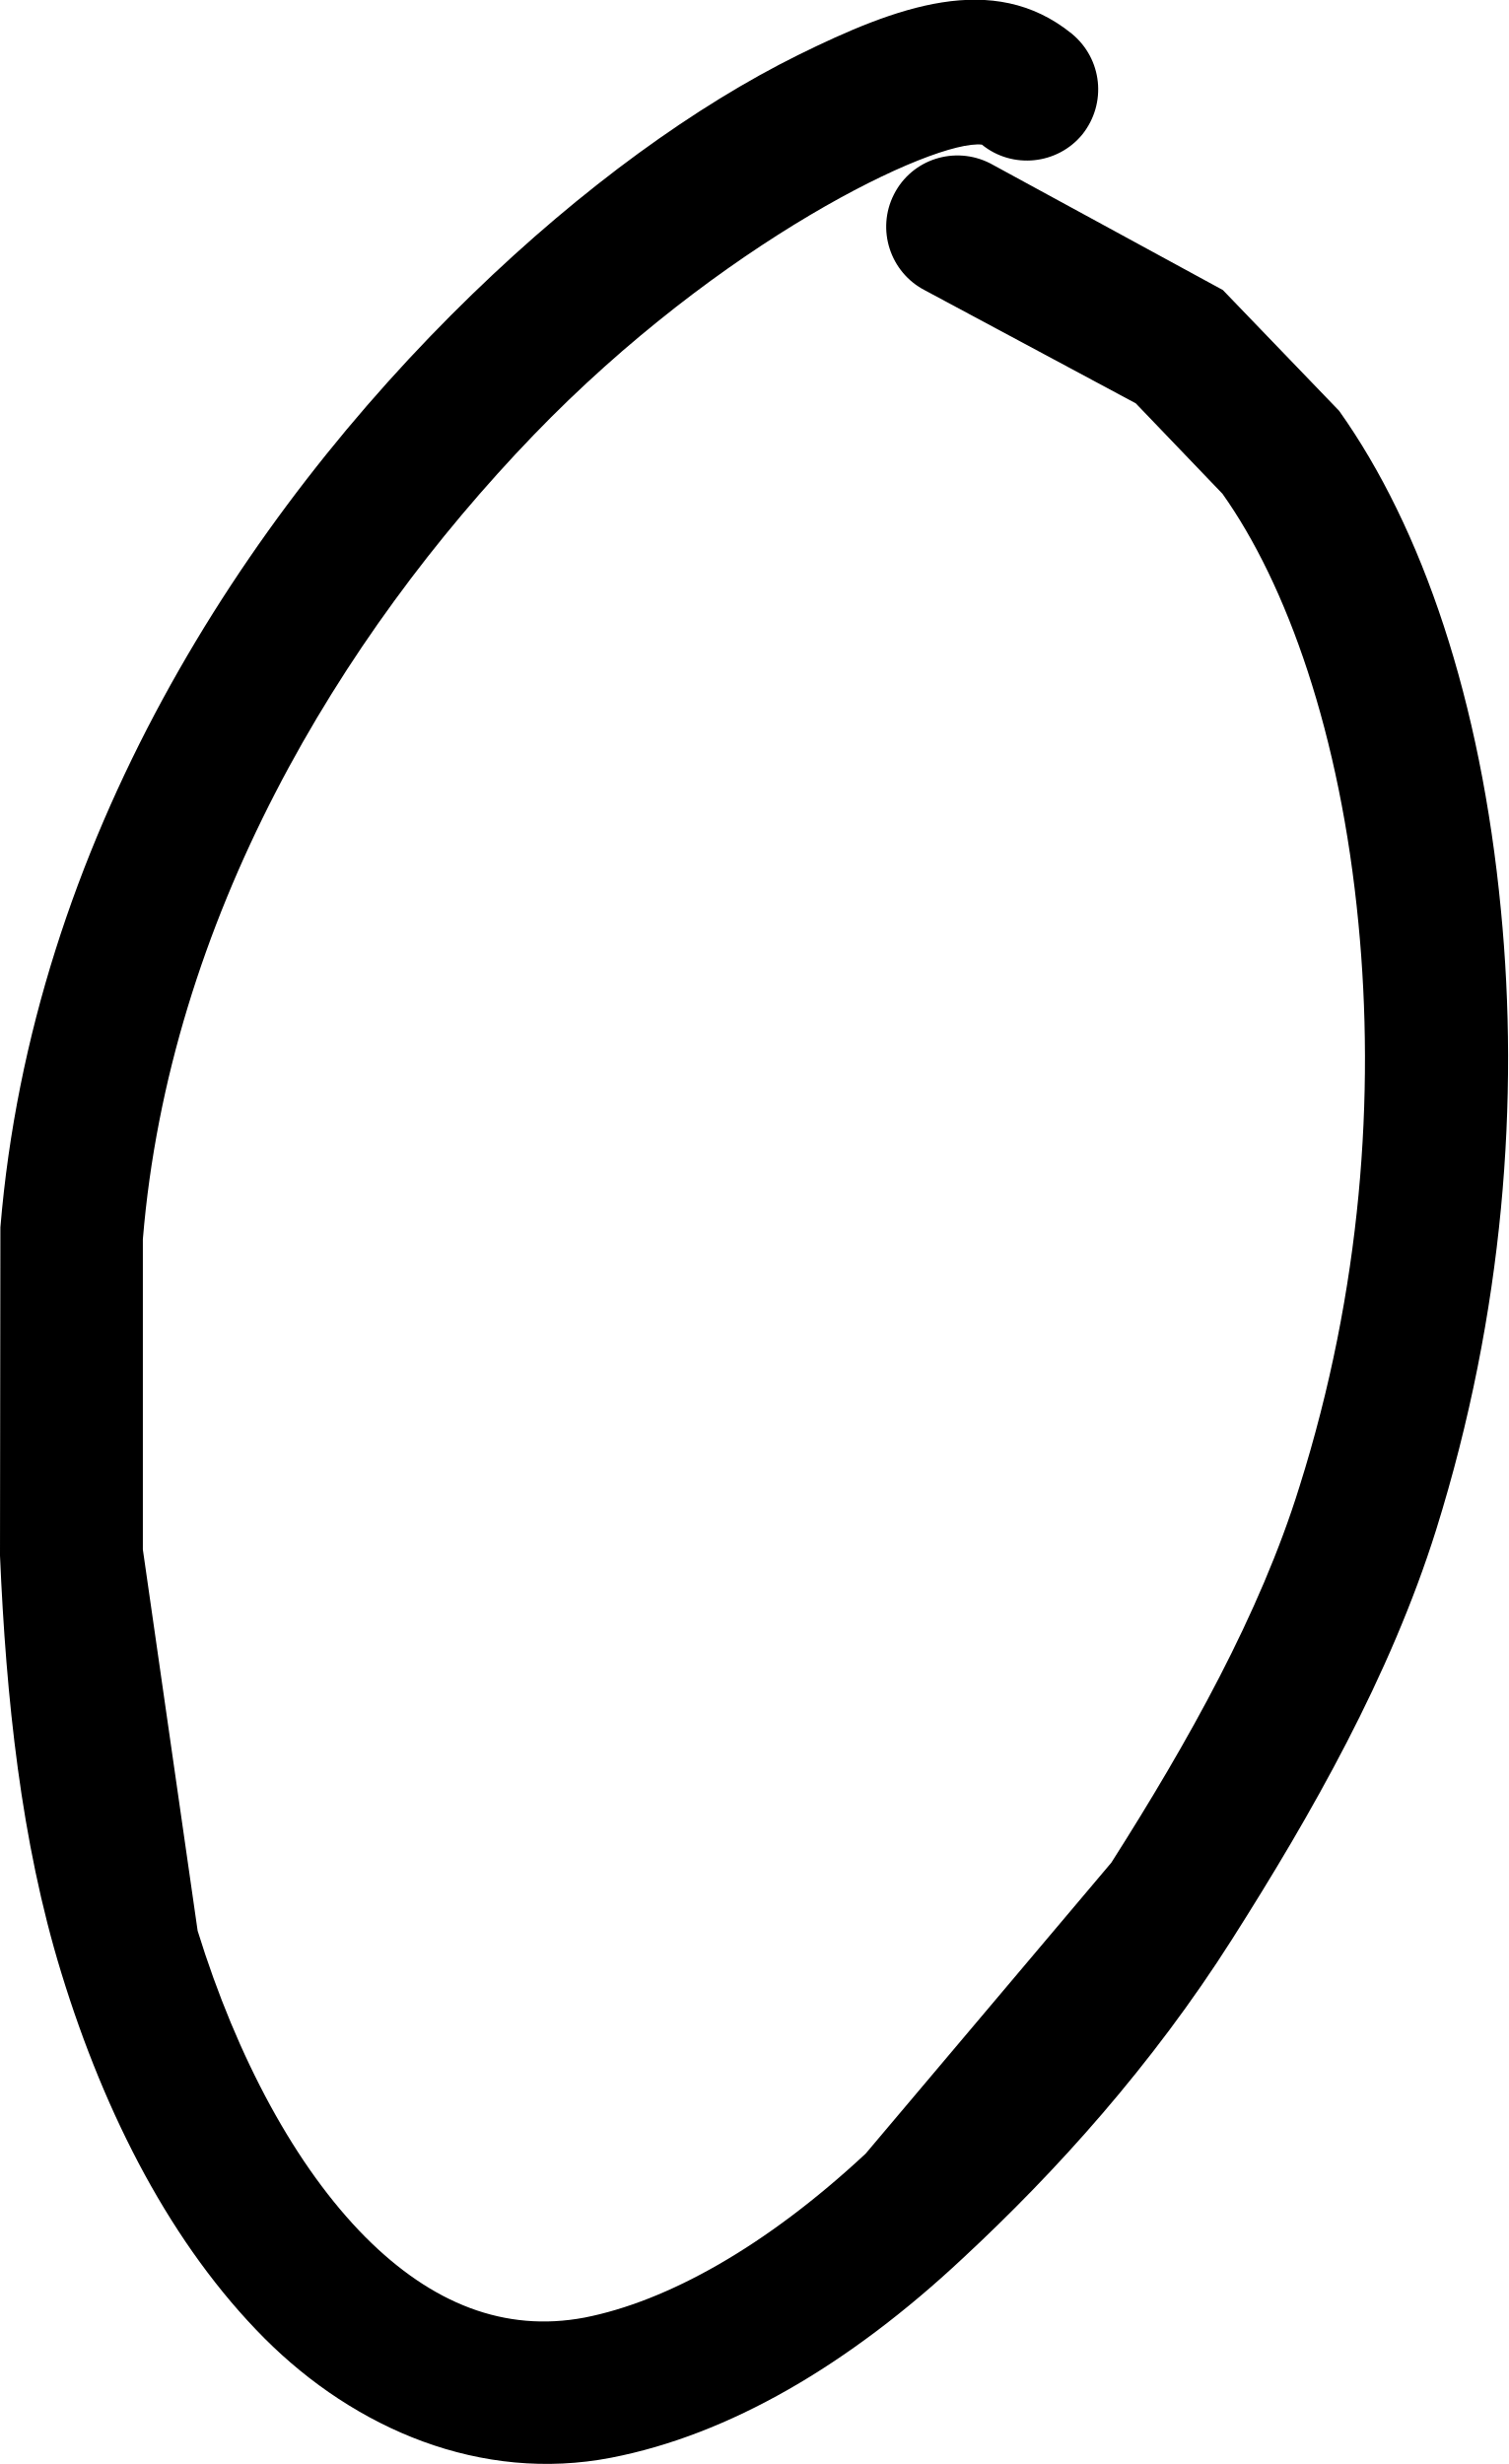
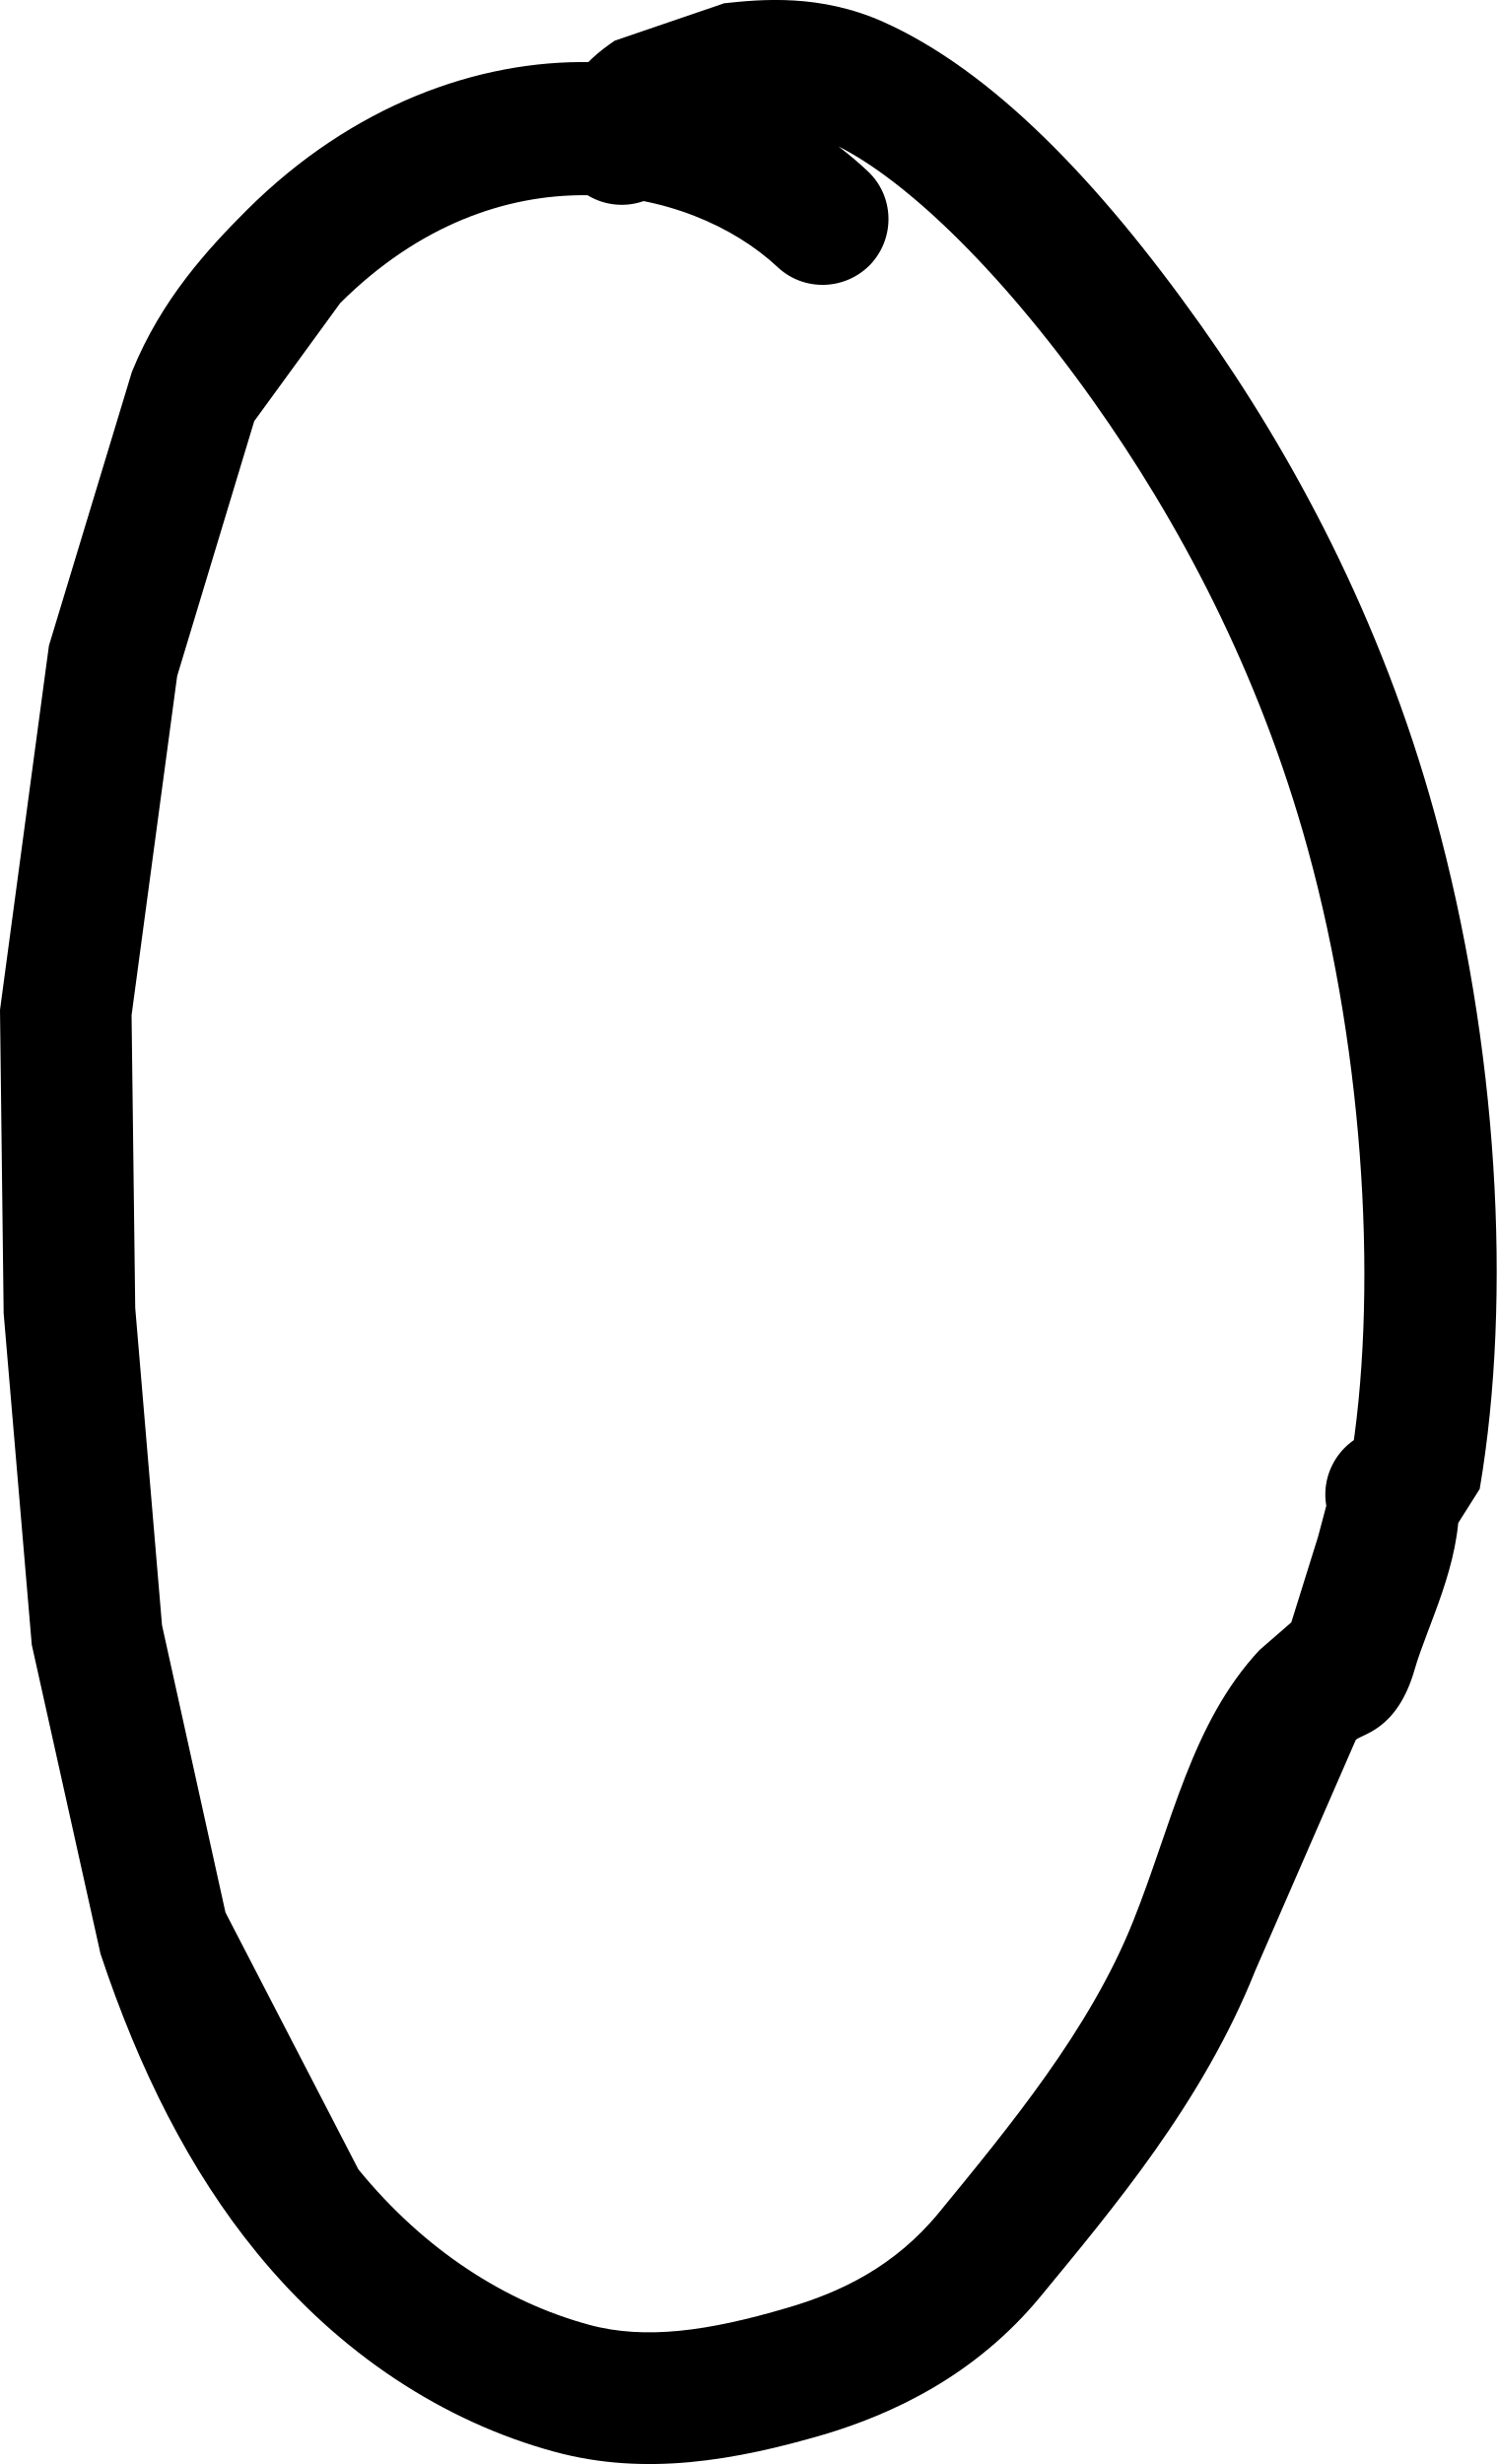
- <svg xmlns="http://www.w3.org/2000/svg" viewBox="0 0 7.654 12.505" width="7.654" height="12.505">
+ <svg xmlns="http://www.w3.org/2000/svg" viewBox="0 0 19.269 31.721" width="19.269" height="31.721">
  <g fill="black" stroke="none">
-     <path d="M 4.695 1.474 C 4.517 1.383 4.446 1.164 4.537 0.986 C 4.628 0.807 4.846 0.738 5.025 0.829 L 6.206 1.472 L 6.796 2.085 C 7.220 2.682 7.515 3.555 7.617 4.618 C 7.710 5.572 7.634 6.657 7.288 7.765 C 7.055 8.506 6.658 9.204 6.252 9.843 C 5.846 10.482 5.360 11.021 4.886 11.461 C 4.306 12.004 3.699 12.357 3.102 12.473 C 2.441 12.601 1.802 12.328 1.342 11.867 C 0.874 11.397 0.535 10.742 0.311 10.012 C 0.106 9.344 0.031 8.617 0.000 7.895 L 0.002 6.229 C 0.164 4.272 1.238 2.617 2.396 1.494 C 2.958 0.949 3.532 0.536 4.051 0.279 C 4.546 0.035 5.039 -0.152 5.438 0.170 C 5.595 0.298 5.618 0.525 5.493 0.682 C 5.367 0.836 5.138 0.860 4.983 0.734 C 4.741 0.707 3.656 1.224 2.707 2.209 C 1.722 3.232 0.859 4.667 0.725 6.289 L 0.725 7.864 L 1.003 9.799 C 1.203 10.445 1.502 10.999 1.855 11.354 C 2.192 11.692 2.562 11.838 2.966 11.762 C 3.384 11.680 3.883 11.405 4.393 10.930 L 5.640 9.453 C 6.030 8.840 6.394 8.191 6.594 7.547 C 6.911 6.542 6.978 5.552 6.894 4.687 C 6.802 3.724 6.530 2.965 6.204 2.506 L 5.764 2.047 L 4.695 1.474 Z" />
+     <path d="M 8.849 1.719 C 8.887 2.187 8.542 2.596 8.074 2.634 C 7.606 2.672 7.197 2.323 7.159 1.855 C 7.108 1.208 7.525 0.783 7.916 0.523 L 9.325 0.042 C 9.802 -0.009 10.555 -0.081 11.368 0.280 C 12.760 0.902 14.122 2.302 15.458 4.183 C 16.637 5.847 17.778 7.950 18.472 10.478 C 19.289 13.445 19.472 16.692 19.051 19.169 L 18.561 19.944 L 17.535 19.999 L 18.289 18.480 C 18.817 18.739 18.783 19.144 18.787 19.301 C 18.804 20.148 18.378 20.919 18.212 21.497 C 17.987 22.281 17.527 22.323 17.455 22.400 L 16.161 25.370 C 15.480 27.077 14.314 28.448 13.398 29.563 C 12.556 30.584 11.492 31.078 10.606 31.342 C 9.470 31.674 8.308 31.882 7.138 31.563 C 5.725 31.180 4.371 30.308 3.303 28.997 C 2.447 27.950 1.792 26.652 1.294 25.153 L 0.409 21.174 L 0.047 16.905 L 0.000 13.002 L 0.630 8.312 L 1.698 4.788 C 2.081 3.843 2.690 3.192 3.184 2.698 C 4.537 1.353 6.154 0.770 7.610 0.800 C 9.032 0.829 10.300 1.387 11.168 2.200 C 11.513 2.519 11.530 3.055 11.211 3.400 C 10.887 3.741 10.351 3.758 10.011 3.438 C 8.883 2.383 6.418 1.872 4.380 3.902 L 3.273 5.422 L 2.281 8.703 L 1.694 13.070 L 1.741 16.837 L 2.086 20.923 L 2.903 24.621 L 4.614 27.928 C 5.473 28.980 6.520 29.639 7.585 29.929 C 8.308 30.125 9.121 30.010 10.130 29.712 C 10.819 29.512 11.513 29.184 12.088 28.486 C 12.998 27.375 14.033 26.124 14.586 24.741 C 15.092 23.481 15.335 22.187 16.216 21.242 L 16.637 20.876 L 16.676 20.842 L 16.582 21.025 L 16.969 19.786 L 17.089 19.335 L 17.131 19.540 L 17.246 19.757 L 17.535 19.999 C 17.114 19.791 16.944 19.280 17.152 18.863 C 17.361 18.441 17.867 18.271 18.289 18.480 L 17.991 18.412 L 17.718 18.475 L 17.450 18.710 L 17.378 18.884 C 17.744 16.730 17.582 13.640 16.837 10.929 C 16.203 8.622 15.165 6.699 14.075 5.162 C 12.845 3.430 11.577 2.230 10.679 1.830 L 9.513 1.727 L 8.853 1.936 L 8.793 1.979 L 8.832 1.898 L 8.849 1.719 Z" />
  </g>
</svg>
